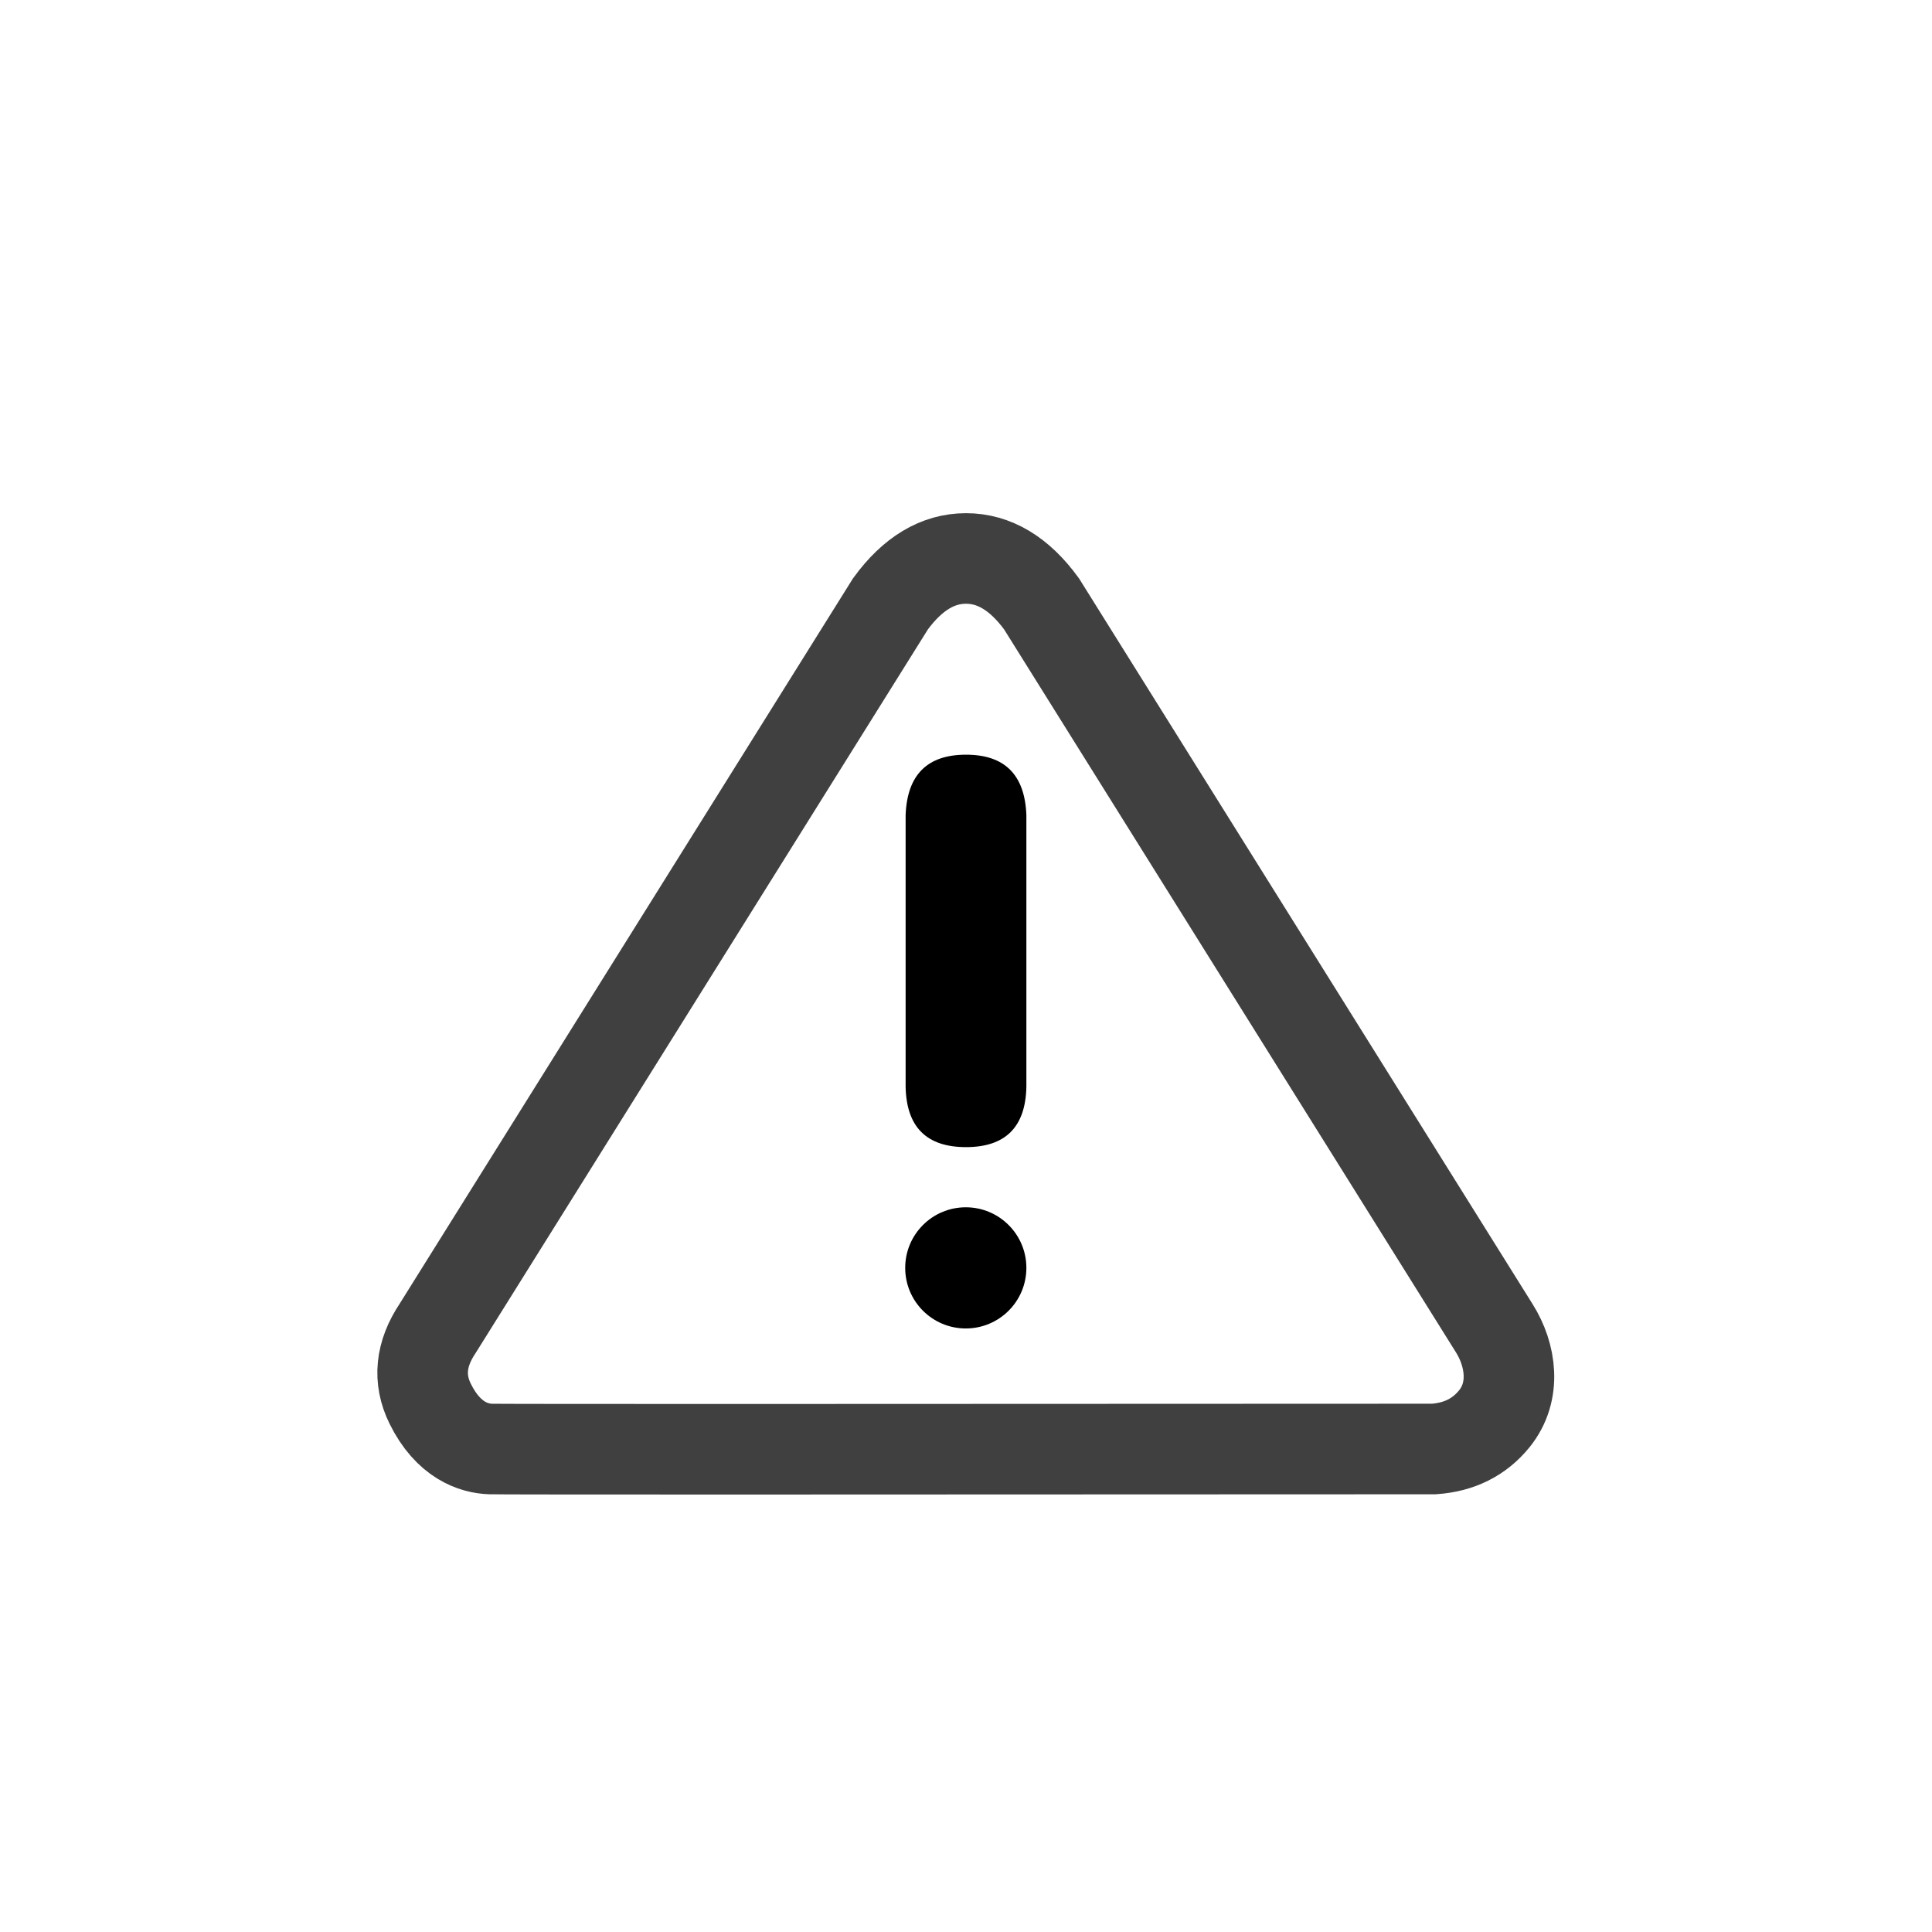
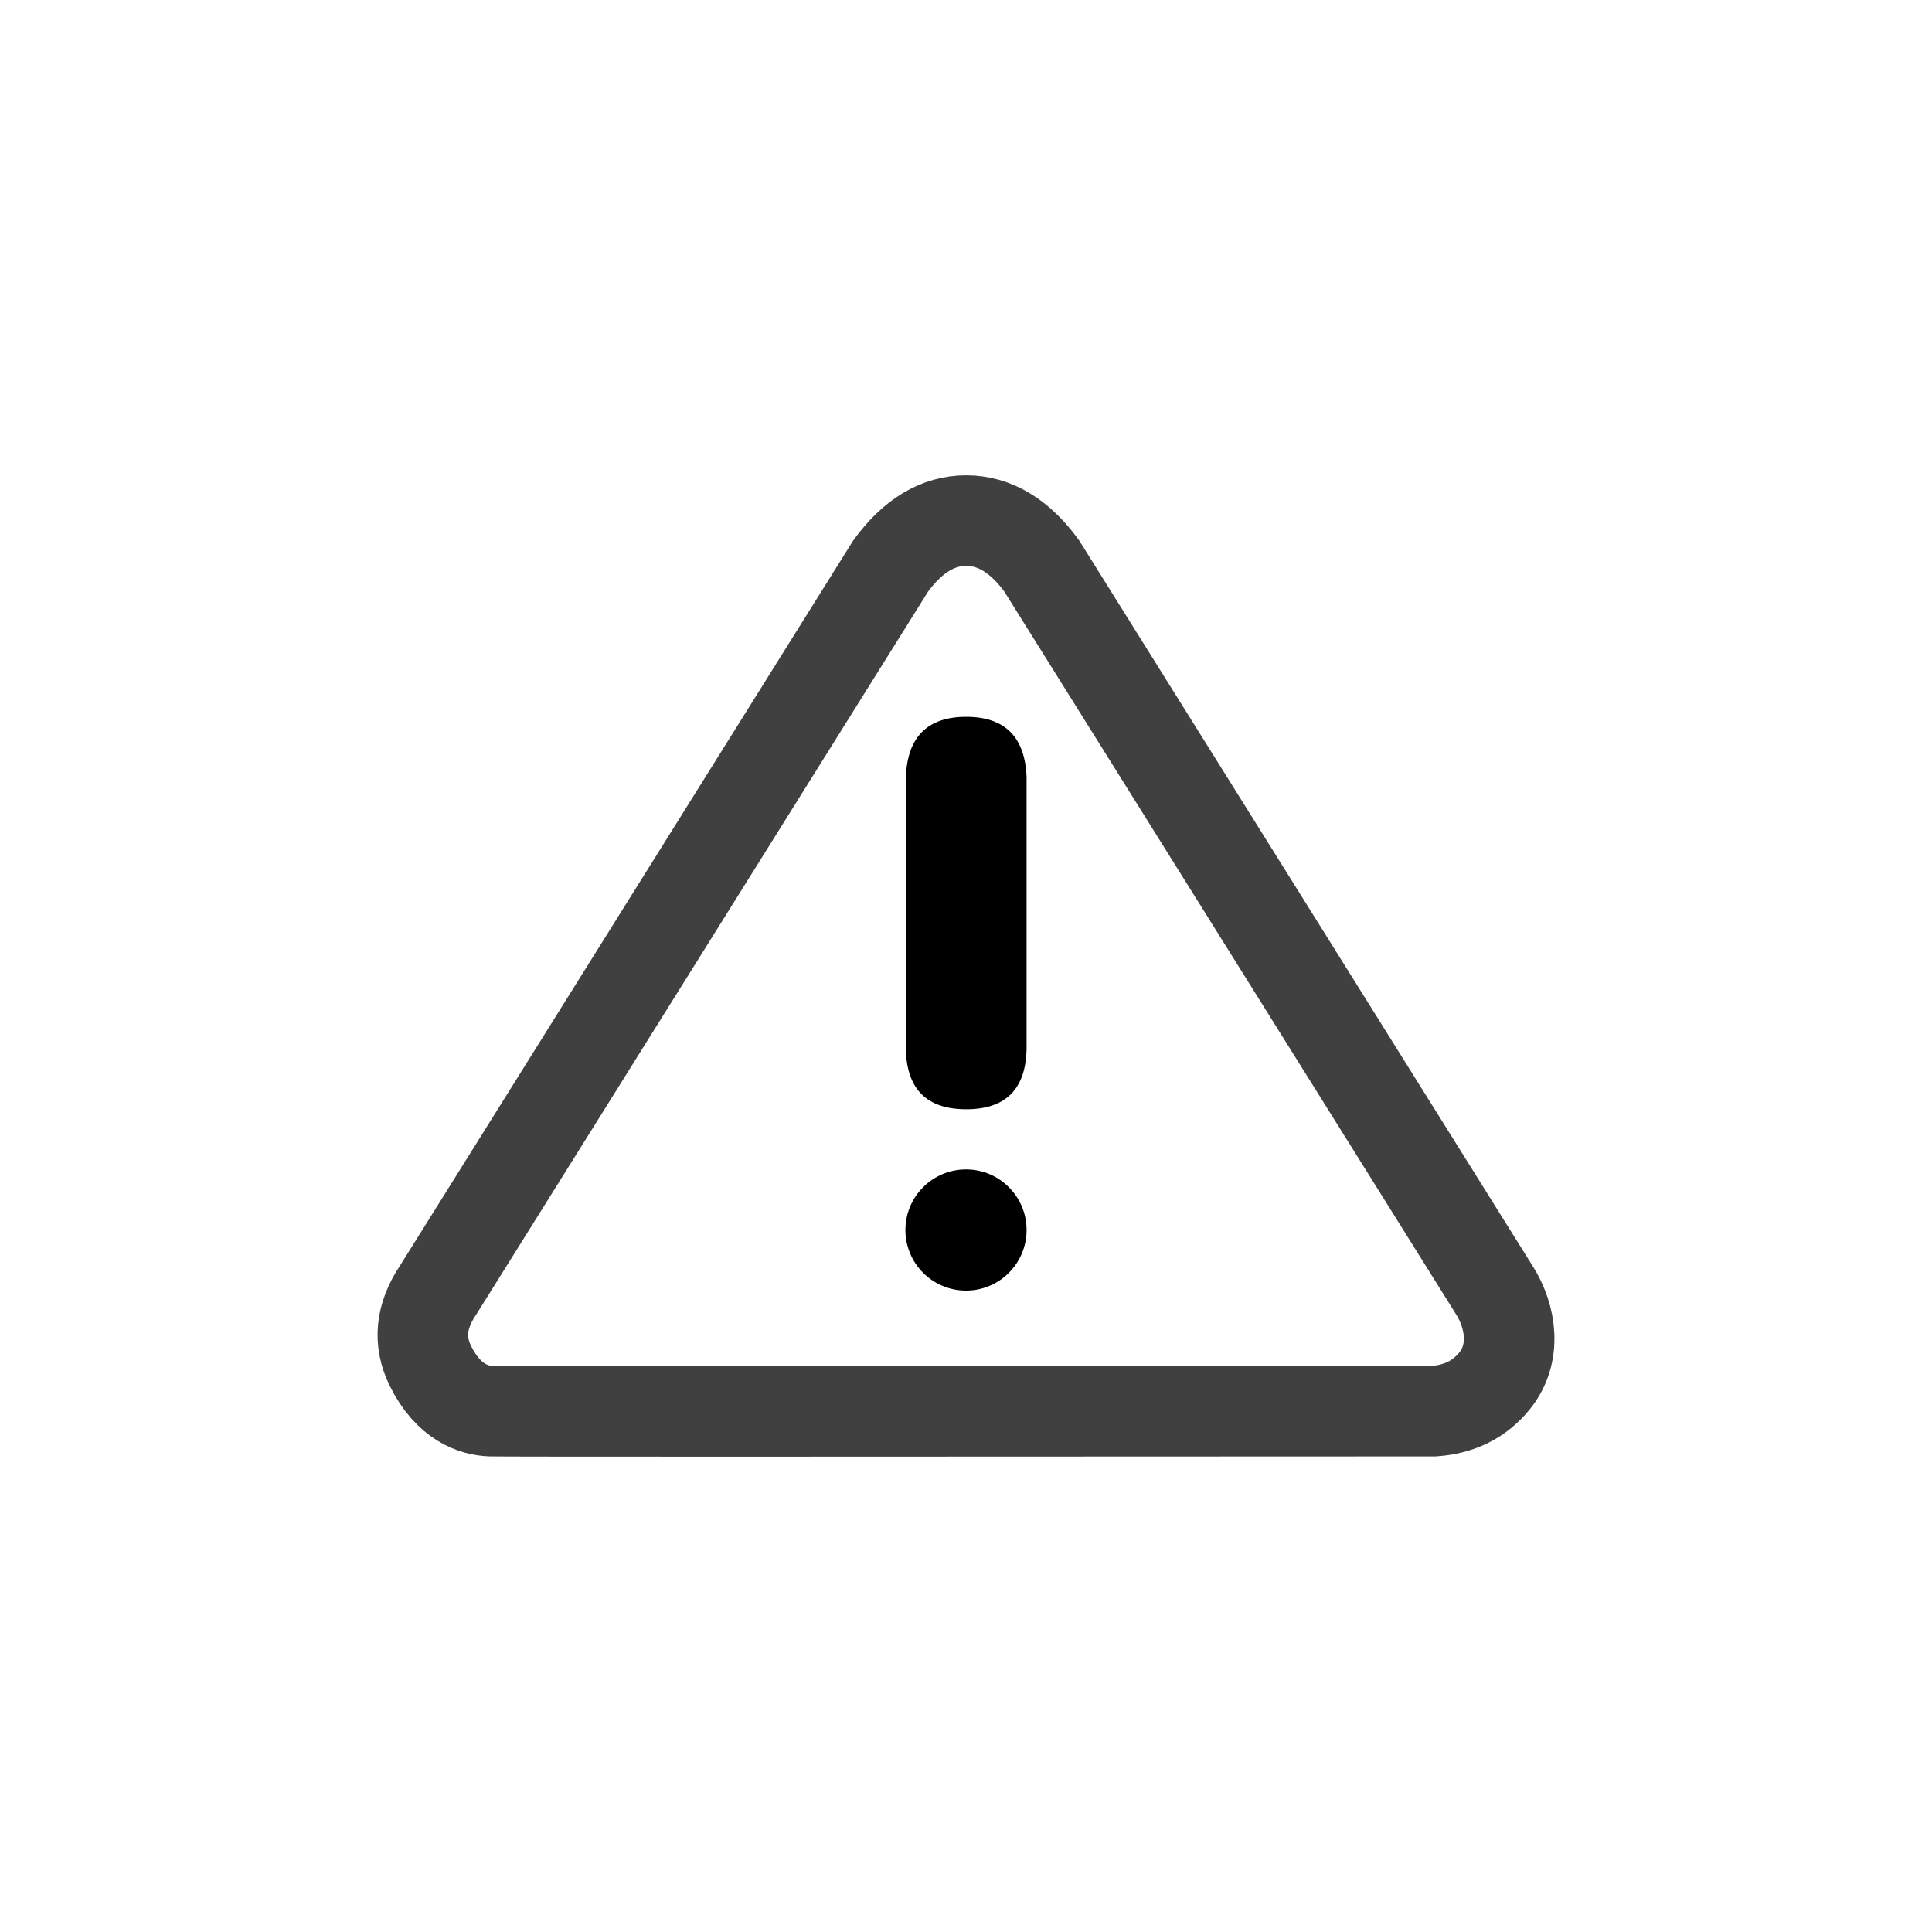
<svg xmlns="http://www.w3.org/2000/svg" style="isolation:isolate" viewBox="0 0 512 512" width="512pt" height="512pt">
  <defs>
-     <clipPath id="_clipPath_03EyH3qUlbbtre5cYz7w3PcE0GUEmG7w">
+     <clipPath id="_clipPath_rTL93SuKHWtwHSUe2Y0bzWpA7KuGN4U2">
      <rect width="512" height="512" />
    </clipPath>
  </defs>
-   <g clip-path="url(#_clipPath_03EyH3qUlbbtre5cYz7w3PcE0GUEmG7w)">
-     <path d=" M 116 352 Q 109.172 362.203 114 372 C 118.828 381.797 125.656 383.859 130 384 Q 134.344 384.141 380 384 Q 390.094 383.281 396 376 C 401.906 368.719 400.406 359 396 352 Q 391.594 345 276 160 Q 267.219 148 256 148 Q 244.781 148 236 160 L 116 352 Z " fill="none" />
-     <path d=" M 116 352 Q 109.172 362.203 114 372 C 118.828 381.797 125.656 383.859 130 384 Q 134.344 384.141 380 384 Q 390.094 383.281 396 376 C 401.906 368.719 400.406 359 396 352 Q 391.594 345 276 160 Q 267.219 148 256 148 Q 244.781 148 236 160 L 116 352 Z " fill="none" mask="url(#_mask_Fxfn2WNGXxsASHDi35CdqQ3IfAk5fdqc)" vector-effect="non-scaling-stroke" stroke-width="32" stroke="rgb(64,64,64)" stroke-linejoin="miter" stroke-linecap="square" stroke-miterlimit="3" />
-     <circle vector-effect="non-scaling-stroke" cx="255.944" cy="336" r="16.056" fill="rgb(0,0,0)" />
-     <path d=" M 240 288 Q 240.313 304 256 304 Q 271.688 304 272 288 L 272 216 Q 271.391 200 256 200 Q 240.609 200 240 216 L 240 288 Z " fill="rgb(0,0,0)" />
+   <g clip-path="url(#_clipPath_rTL93SuKHWtwHSUe2Y0bzWpA7KuGN4U2)">
+     <path d=" M 116.056 341.965 Q 109.228 352.168 114.056 361.965 C 118.884 371.762 125.712 373.824 130.056 373.965 Q 134.4 374.106 380.056 373.965 Q 390.15 373.246 396.056 365.965 C 401.962 358.684 400.462 348.965 396.056 341.965 Q 391.65 334.965 276.056 149.965 Q 267.275 137.965 256.056 137.965 Q 244.837 137.965 236.056 149.965 L 116.056 341.965 Z " fill="none" />
+     <path d=" M 116.056 341.965 Q 109.228 352.168 114.056 361.965 C 118.884 371.762 125.712 373.824 130.056 373.965 Q 134.4 374.106 380.056 373.965 Q 390.15 373.246 396.056 365.965 C 401.962 358.684 400.462 348.965 396.056 341.965 Q 391.65 334.965 276.056 149.965 Q 267.275 137.965 256.056 137.965 Q 244.837 137.965 236.056 149.965 L 116.056 341.965 Z " fill="none" mask="url(#_mask_34o2XHFhozeLAHxJPAFkdlhVsGcx9EjT)" vector-effect="non-scaling-stroke" stroke-width="32" stroke="rgb(64,64,64)" stroke-opacity="100" stroke-linejoin="miter" stroke-linecap="square" stroke-miterlimit="3" />
+     <circle vector-effect="non-scaling-stroke" cx="256" cy="325.965" r="16.056" fill="rgb(0,0,0)" />
+     <path d=" M 240.056 277.965 Q 240.369 293.965 256.056 293.965 Q 271.744 293.965 272.056 277.965 L 272.056 205.965 Q 271.447 189.965 256.056 189.965 Q 240.665 189.965 240.056 205.965 L 240.056 277.965 Z " fill="rgb(0,0,0)" />
  </g>
</svg>
